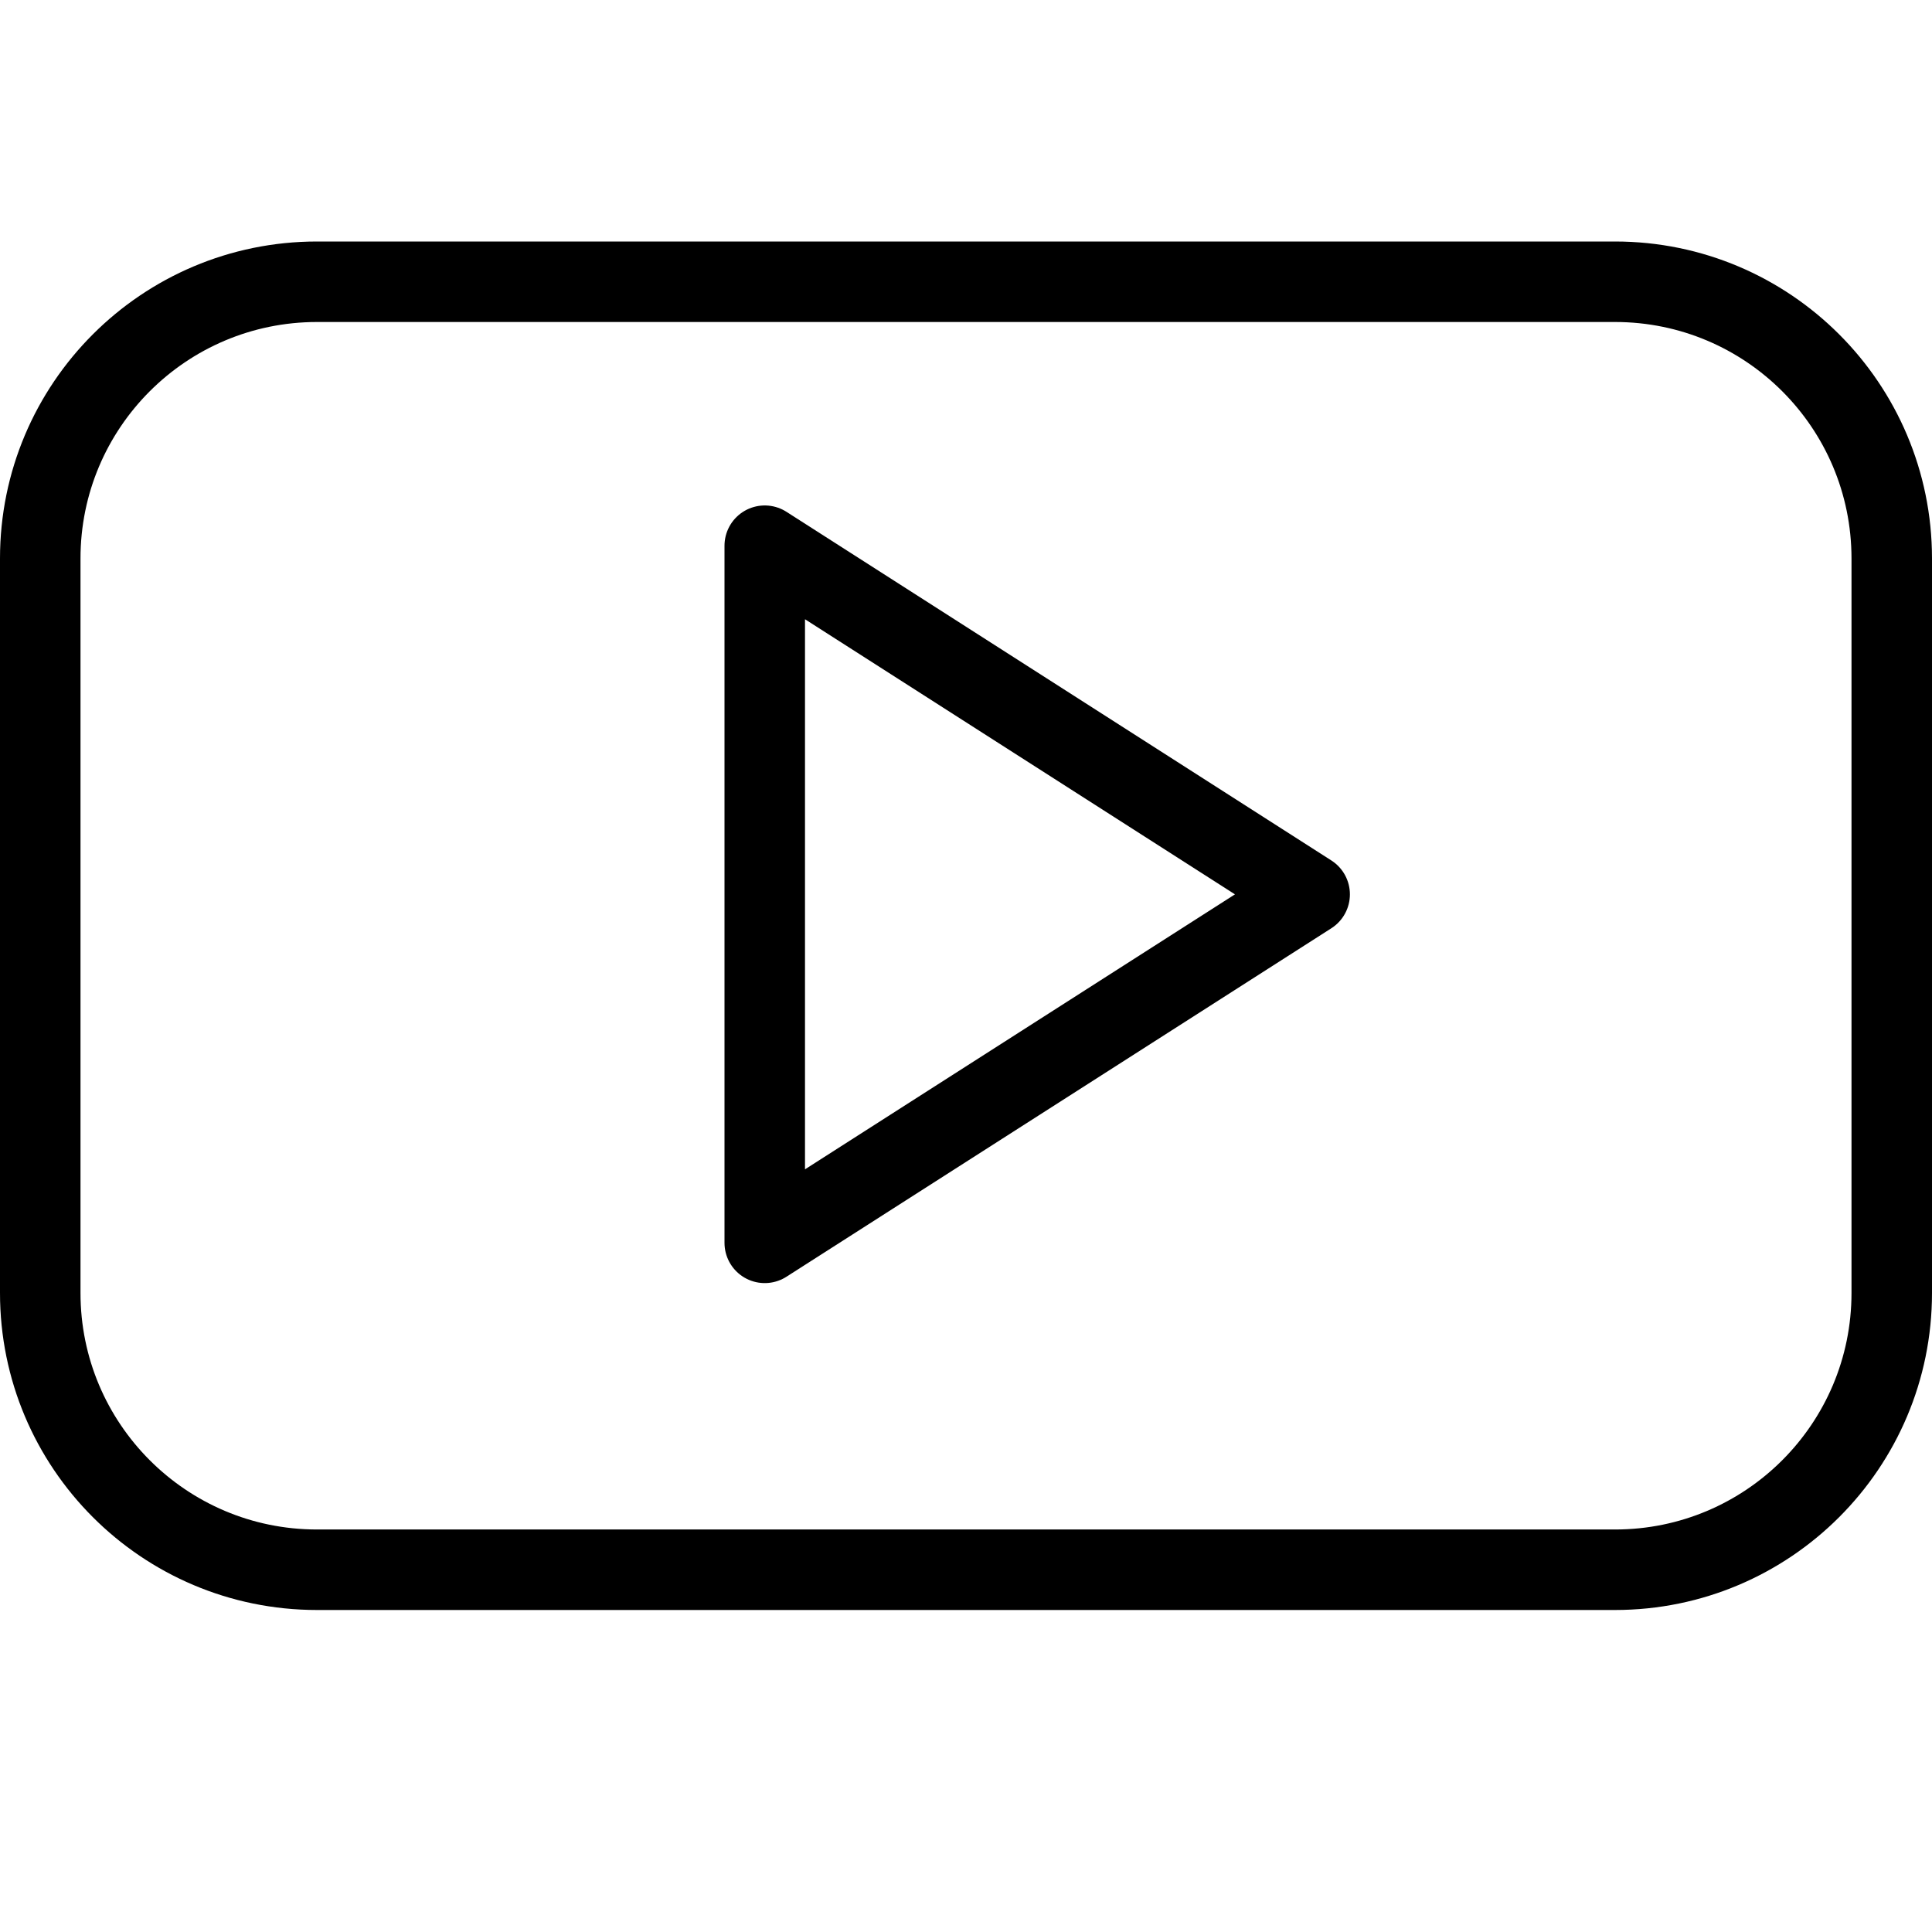
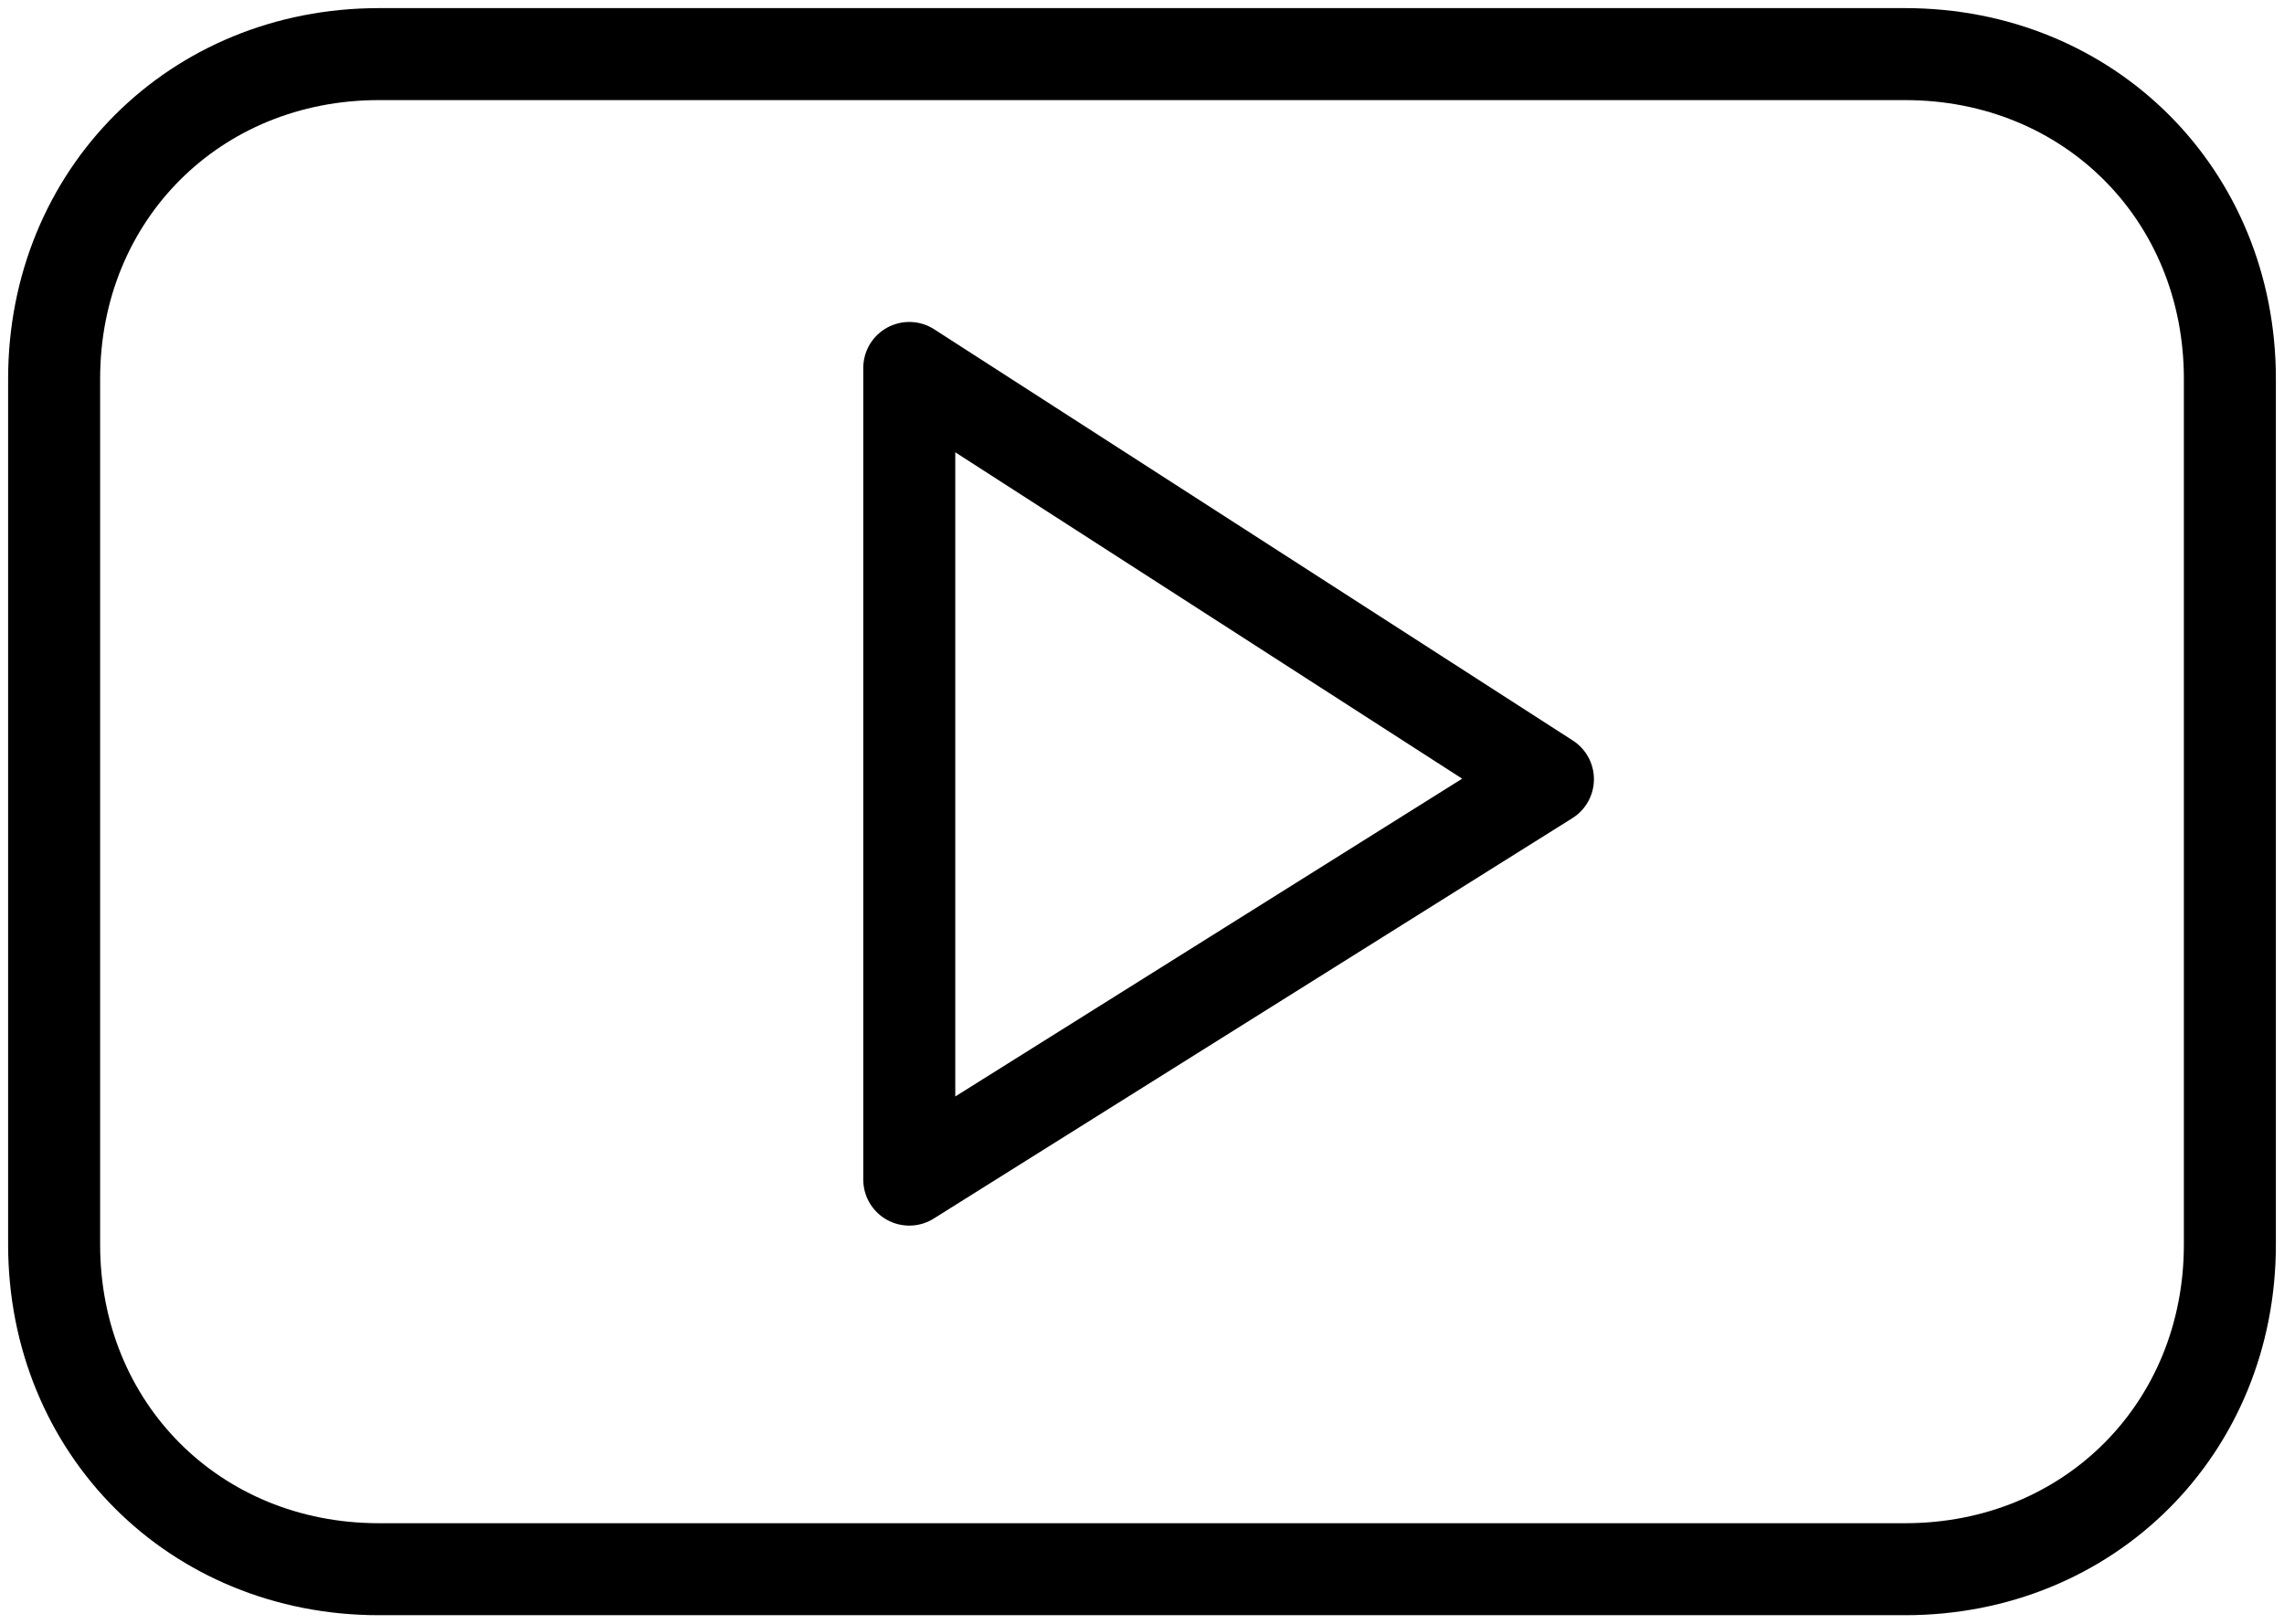
- <svg xmlns="http://www.w3.org/2000/svg" version="1.1" viewBox="0 0 24 24">
-   <path d="M23.5 6.939l1.45433e-07-.001c0-1.899-1.539-3.438-3.438-3.438 -0 0-.001 4.84919e-08-.001 1.45476e-07h-16.124l1.00791e-07-2.93117e-11c-1.899.001-3.438 1.54-3.437 3.439 1.40012e-11 4.81514e-08 2.82654e-11 9.71973e-08 4.22666e-11 1.45349e-07v9.121l3.31186e-08-5.61389e-05c-.001 1.899 1.537 3.439 3.436 3.44 0 1.99513e-07.001 3.50478e-07.001 4.52895e-07h16.125l2.16026e-08 3.55271e-15c1.899 3.09346e-07 3.438-1.539 3.438-3.438 1.08646e-10-.001-1.93803e-07-.001-5.81736e-07-.002Zm-14 8.5v-8.66l6.769 4.331Z" stroke-linecap="round" stroke-width="1" stroke="#000" fill="none" stroke-linejoin="round" />
+ <svg xmlns="http://www.w3.org/2000/svg" version="1.1" id="Layer_1" x="0px" y="0px" viewBox="0 0 21.1 15" style="enable-background:new 0 0 21.1 15;" xml:space="preserve">
+   <style type="text/css">
+ 	.st0{fill:none;stroke:#000000;stroke-width:0.85;stroke-linecap:round;stroke-linejoin:round;}
+ </style>
+   <path class="st0" d="M20.6,3.5L20.6,3.5c0-1.7-1.3-3-3-3l0,0H3.5l0,0c-1.7,0-3,1.3-3,3l0,0v8l0,0c0,1.7,1.3,3,3,3l0,0h14.1l0,0  c1.7,0,3-1.3,3-3l0,0V3.5z M8.4,10.9V3.4l5.9,3.8L8.4,10.9z" />
</svg>
